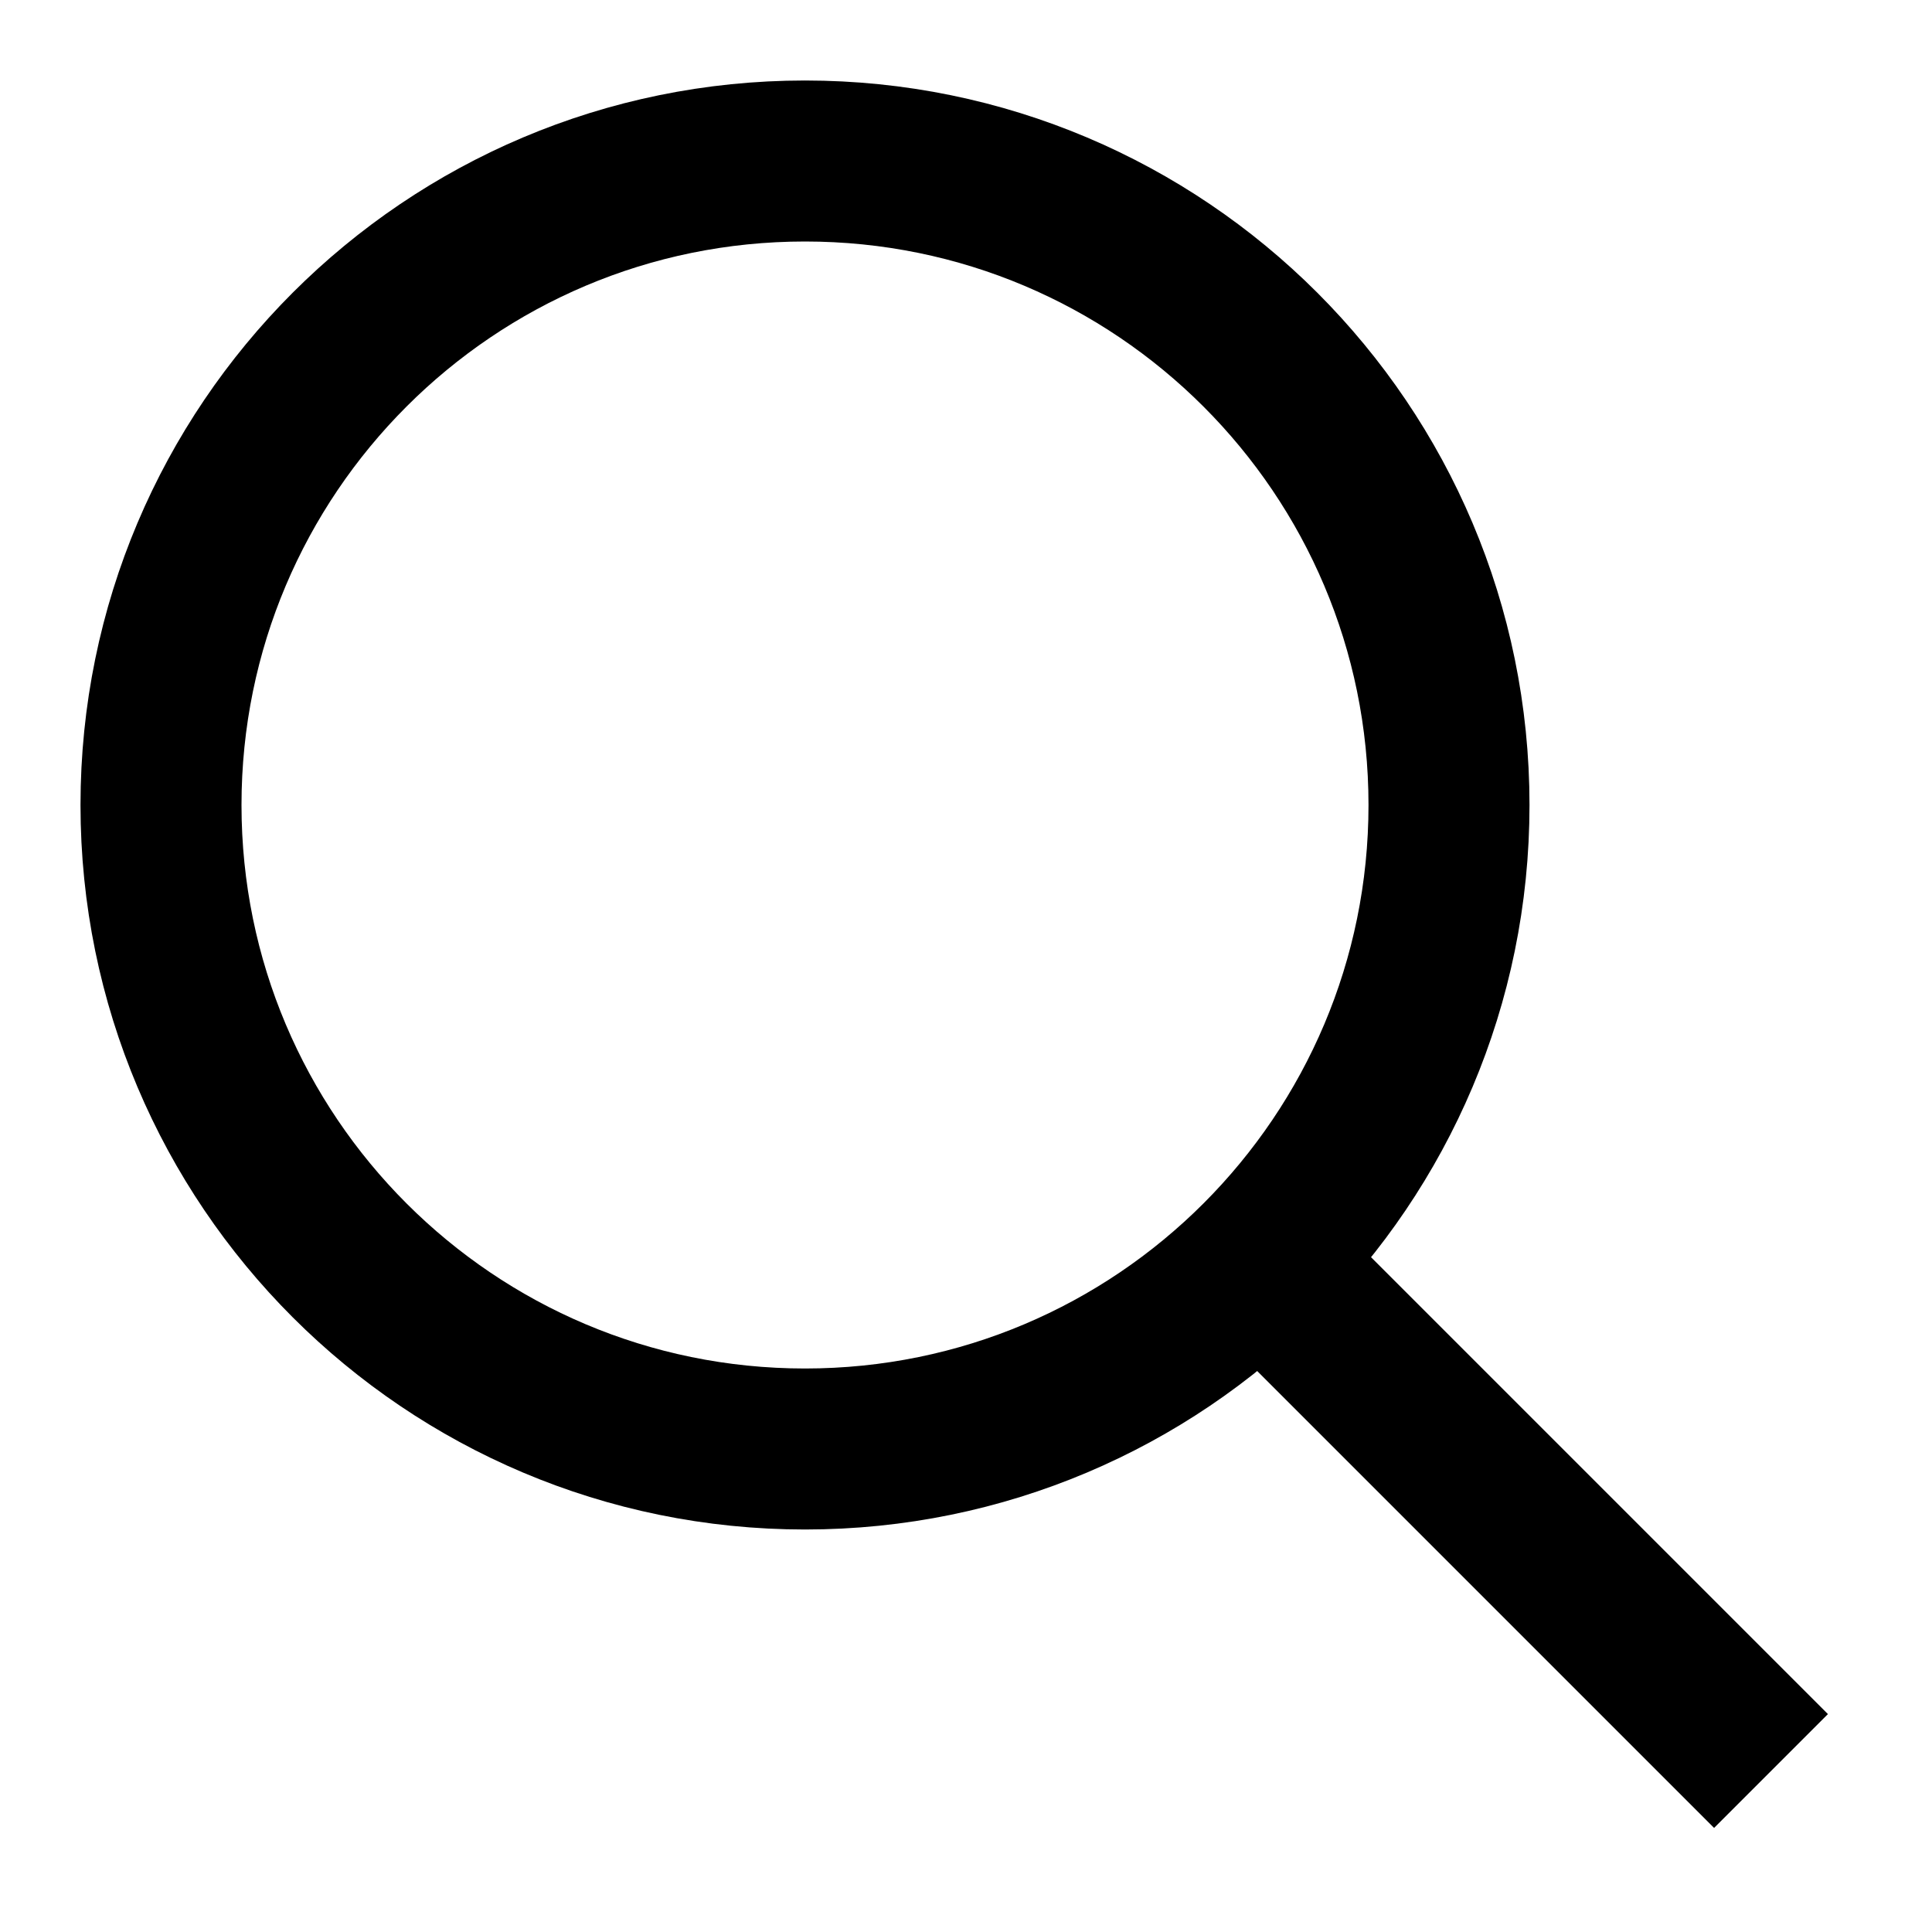
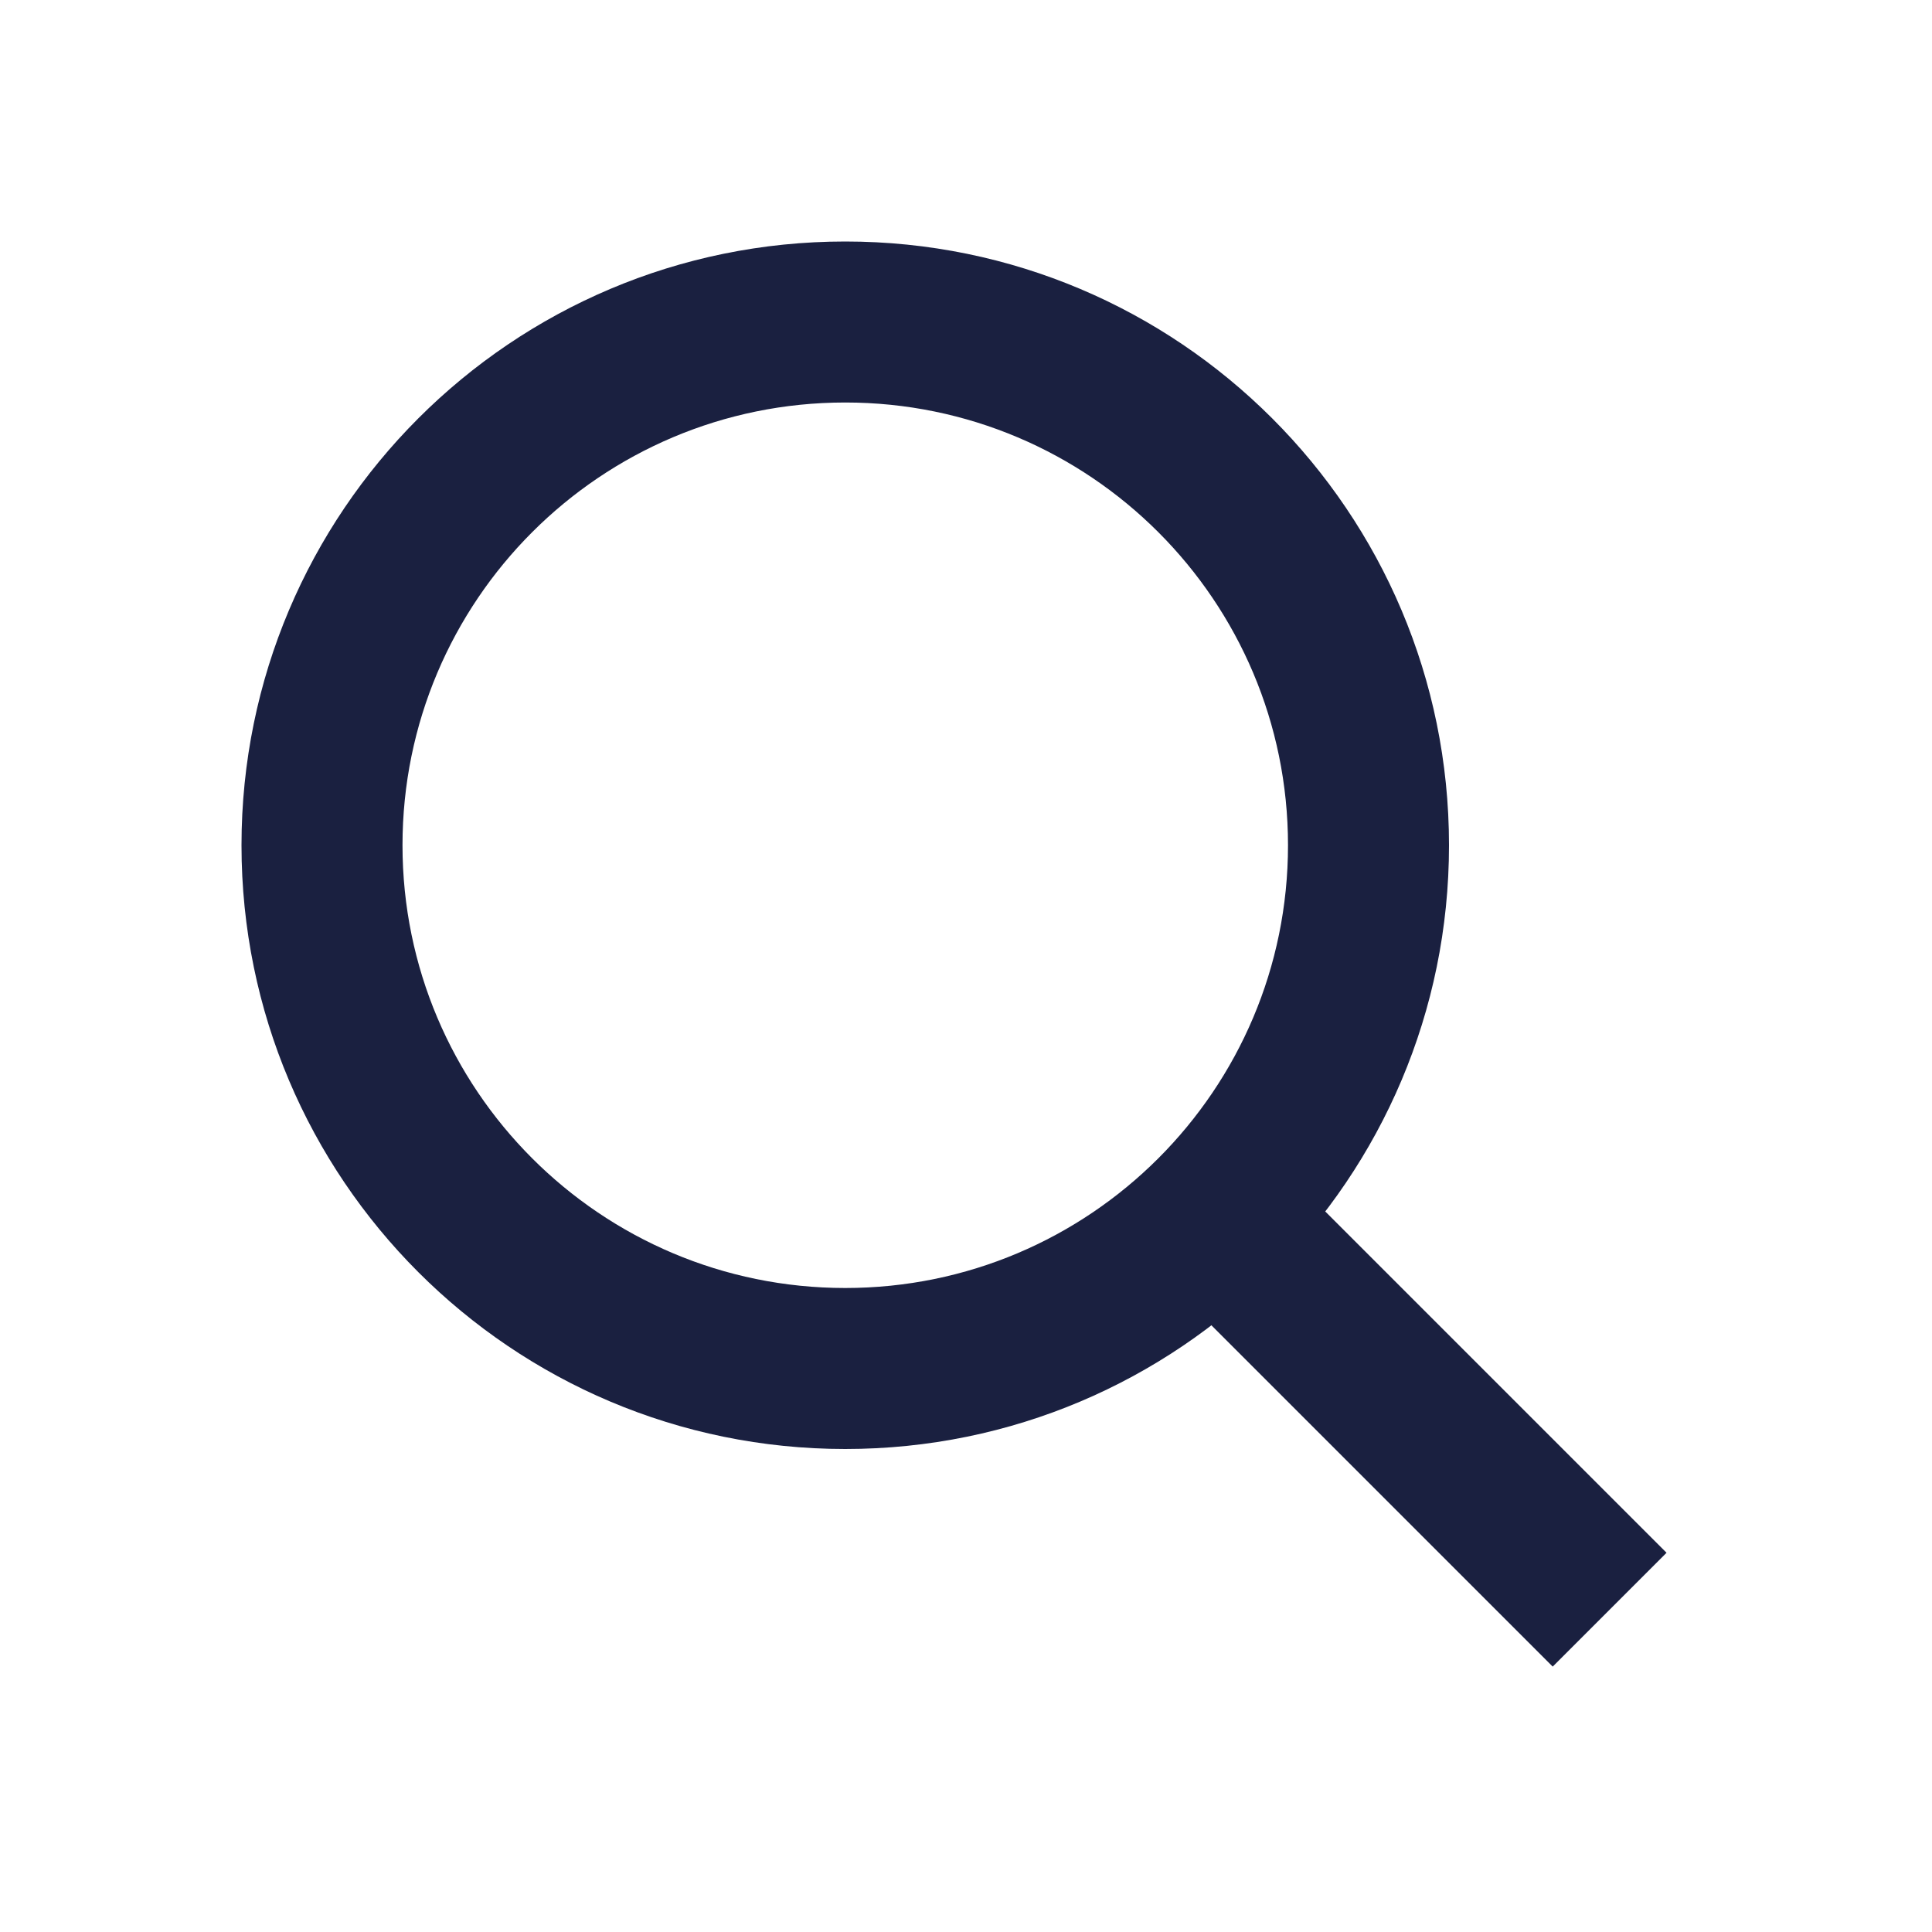
- <svg xmlns="http://www.w3.org/2000/svg" version="1.1" id="Layer_1" x="0px" y="0px" viewBox="0 0 24 24" style="enable-background:new 0 0 24 24;" xml:space="preserve">
-   <style type="text/css">
- 	.st0{fill:none;}
- 	.st1{fill:none;stroke:#000000;stroke-width:2;stroke-miterlimit:10;}
- 	.st2{fill:none;stroke:#010101;stroke-width:2;stroke-miterlimit:10;}
- 	.st3{fill:none;stroke:#010101;stroke-width:2;stroke-linejoin:round;stroke-miterlimit:10;}
- 	.st4{fill:none;stroke:#000000;stroke-width:2;stroke-linejoin:round;stroke-miterlimit:10;}
- </style>
-   <g>
-     <circle class="st1" cx="10" cy="10" r="8" />
-     <line class="st1" x1="22" y1="22" x2="15" y2="15" />
-     <rect class="st0" width="24" height="24" />
+ <svg xmlns="http://www.w3.org/2000/svg" id="search" width="24" height="24" viewBox="0 0 24 24">
+   <g id="Layer_3" data-name="Layer 3">
+     <rect id="Rectangle_2906" data-name="Rectangle 2906" width="24" height="24" fill="none" />
+   </g>
+   <g id="Layer_2" data-name="Layer 2">
+     <path id="Path_923" data-name="Path 923" d="M10.5,18A7.5,7.5,0,1,1,18,10.5,7.5,7.5,0,0,1,10.5,18Zm0-13A5.5,5.5,0,1,0,16,10.5,5.5,5.5,0,0,0,10.5,5Z" fill="#1a2040" />
+     <rect id="Rectangle_2907" data-name="Rectangle 2907" width="2" height="7.07" transform="translate(14.289 15.704) rotate(-45)" fill="#1a2040" />
  </g>
</svg>
